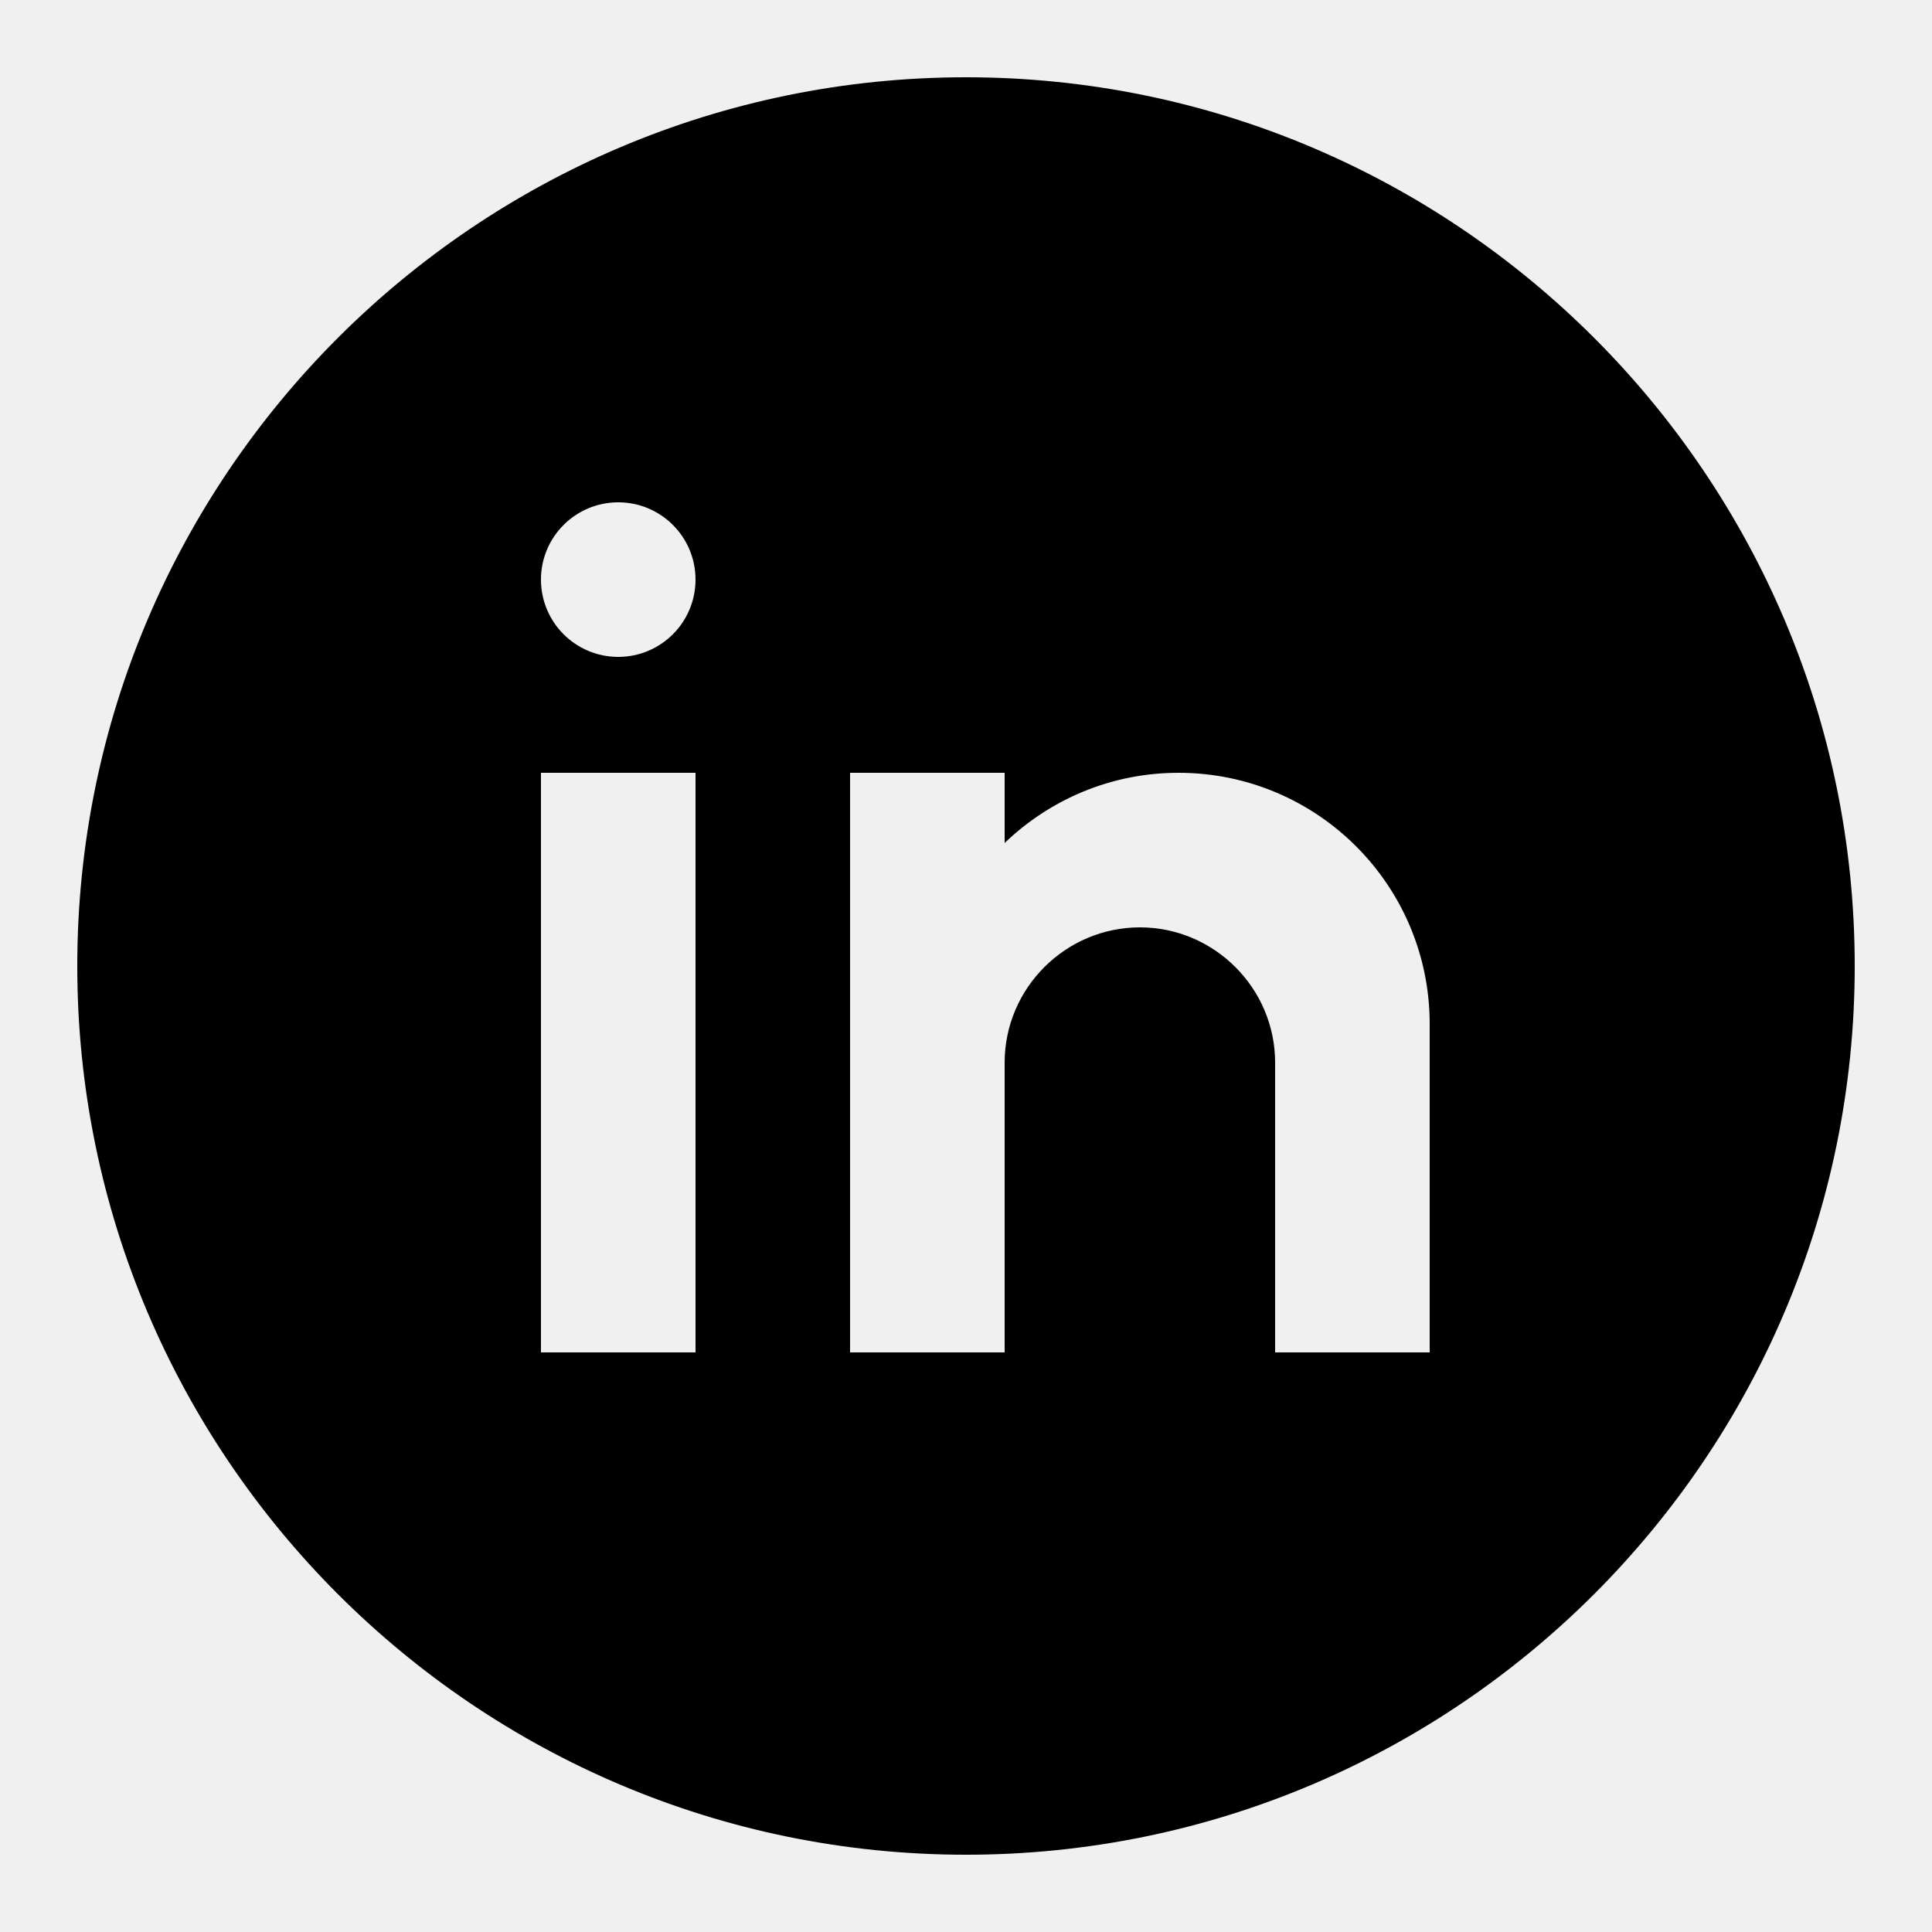
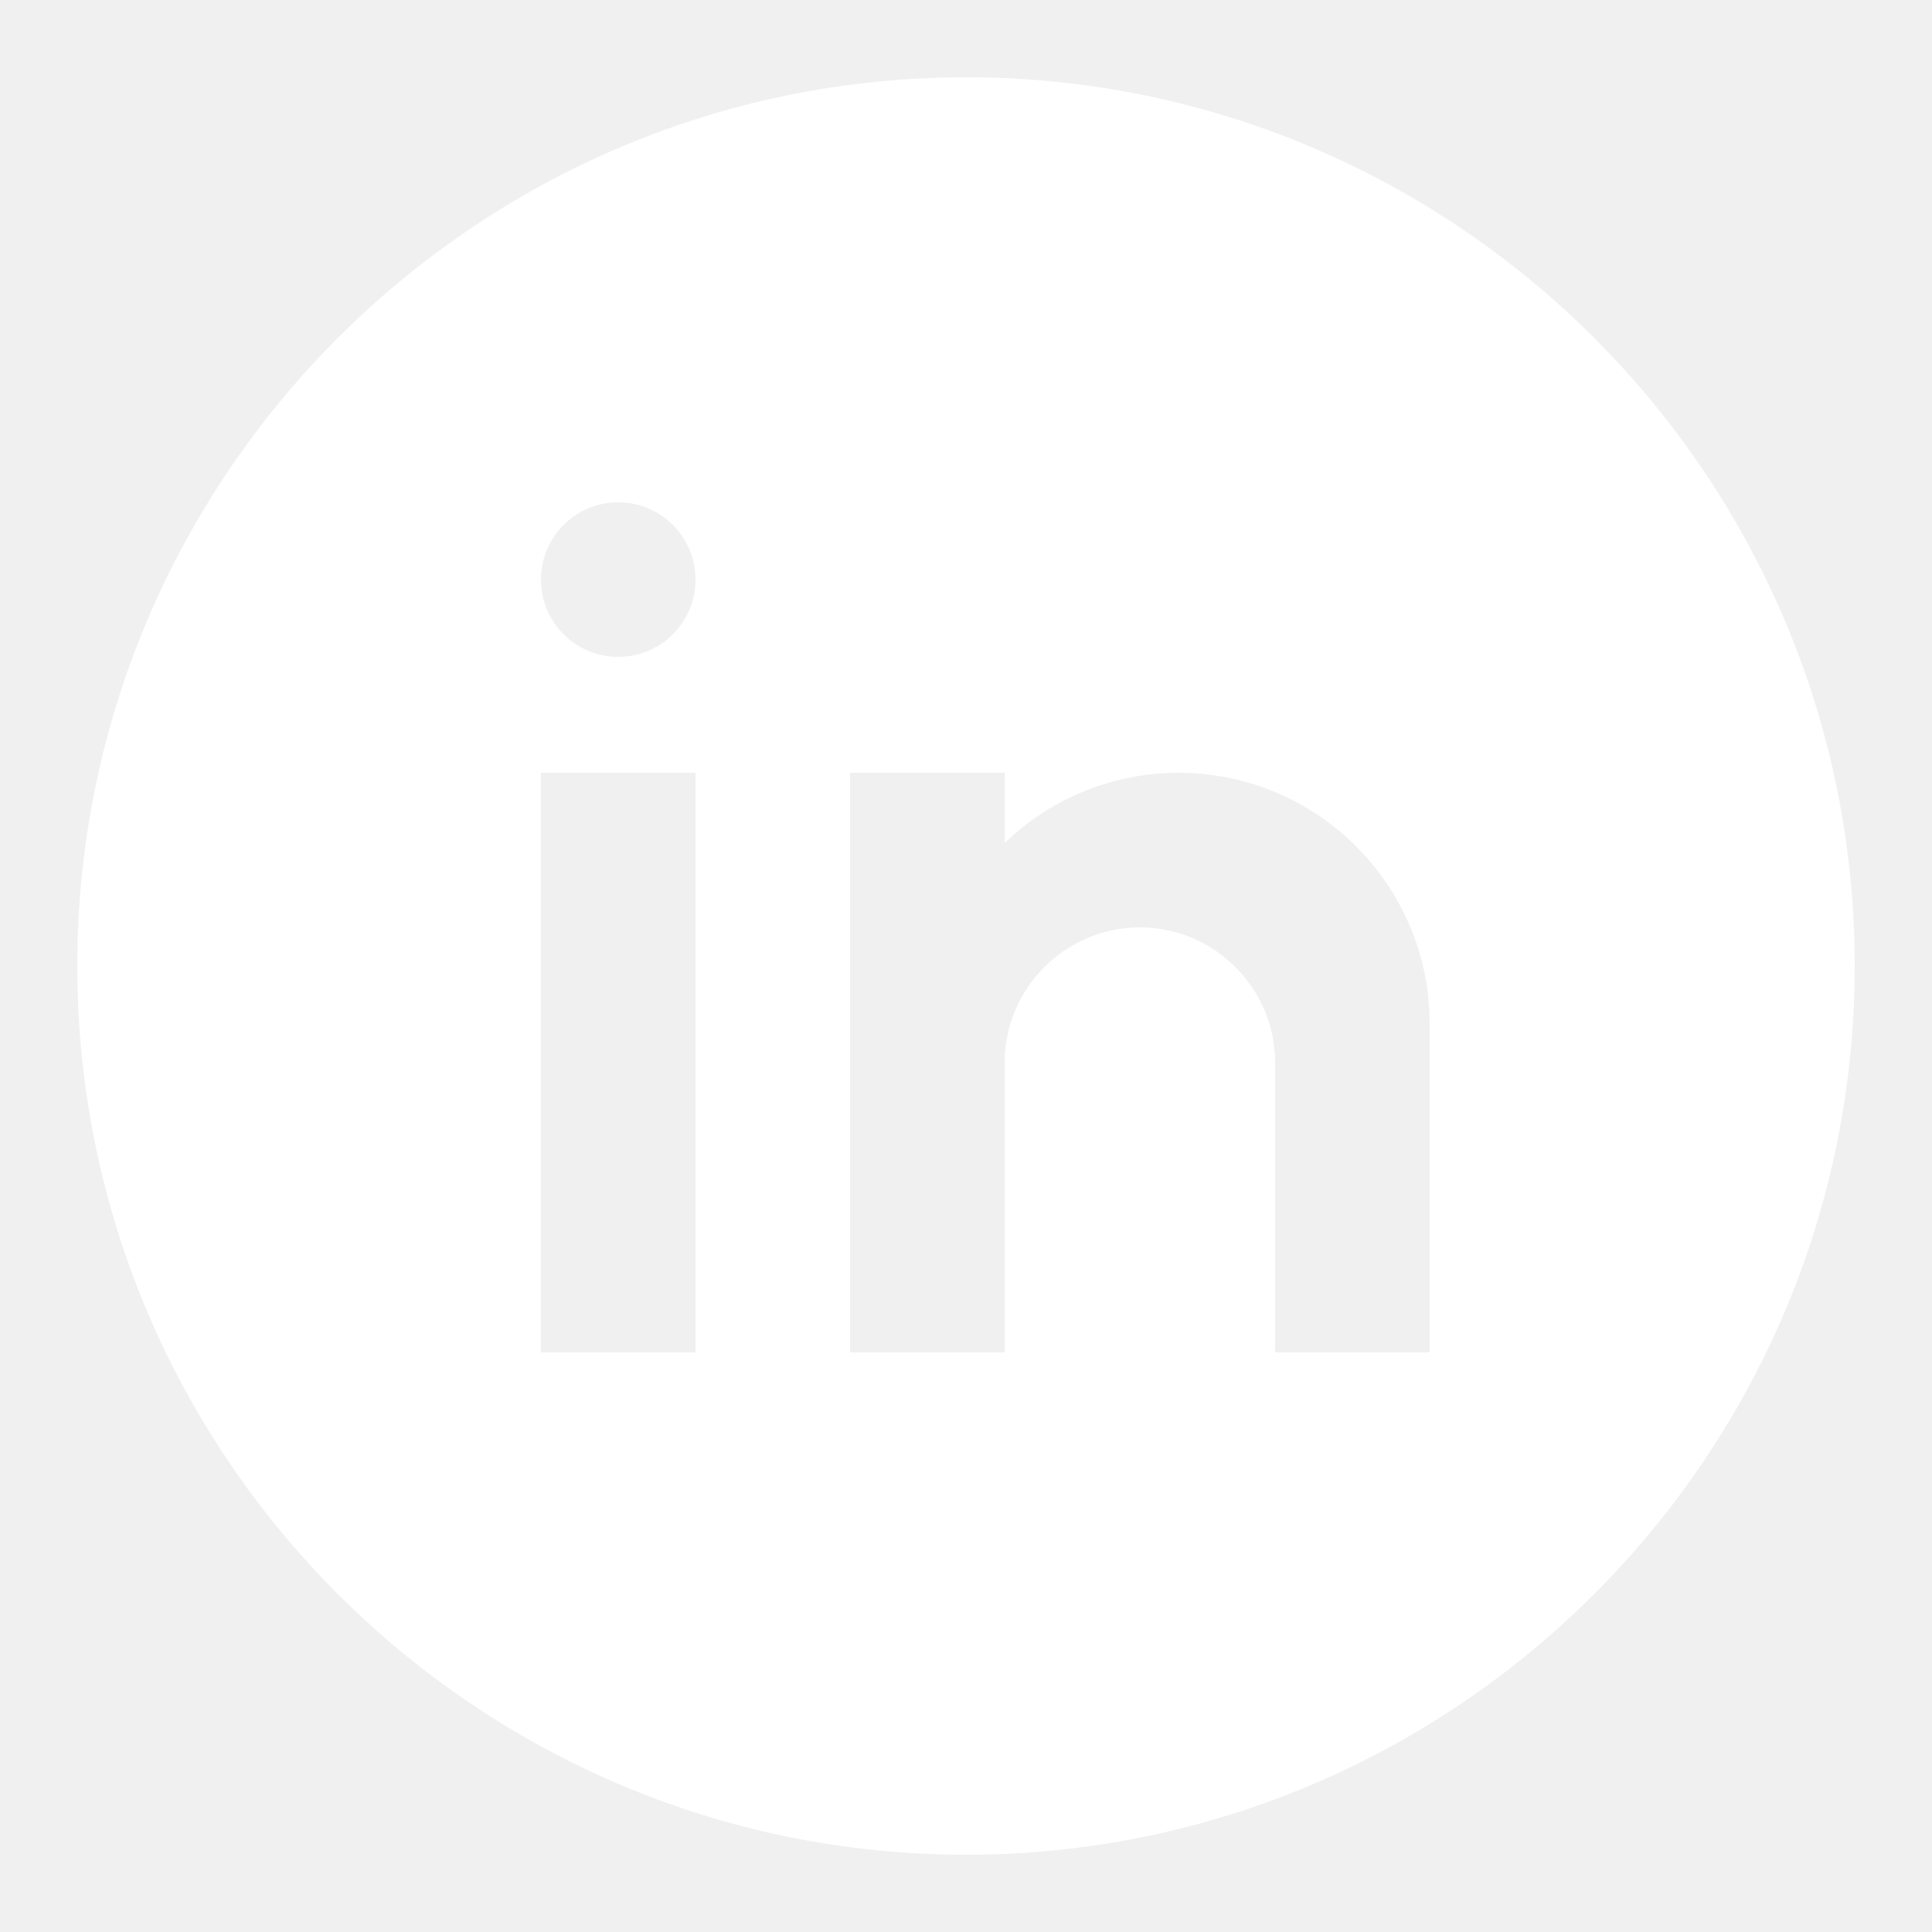
- <svg xmlns="http://www.w3.org/2000/svg" fill="#000000" viewBox="0 0 50 50" width="100px" height="100px">
+ <svg xmlns="http://www.w3.org/2000/svg" fill="#ffffff" viewBox="0 0 50 50" width="100px" height="100px">
  <path d="M25,2C12.318,2,2,12.317,2,25s10.318,23,23,23s23-10.317,23-23S37.682,2,25,2z M18,35h-4V20h4V35z M16,17 c-1.105,0-2-0.895-2-2c0-1.105,0.895-2,2-2s2,0.895,2,2C18,16.105,17.105,17,16,17z M37,35h-4v-5v-2.5c0-1.925-1.575-3.5-3.5-3.5 S26,25.575,26,27.5V35h-4V20h4v1.816C27.168,20.694,28.752,20,30.5,20c3.59,0,6.5,2.91,6.5,6.5V35z" />
</svg>
